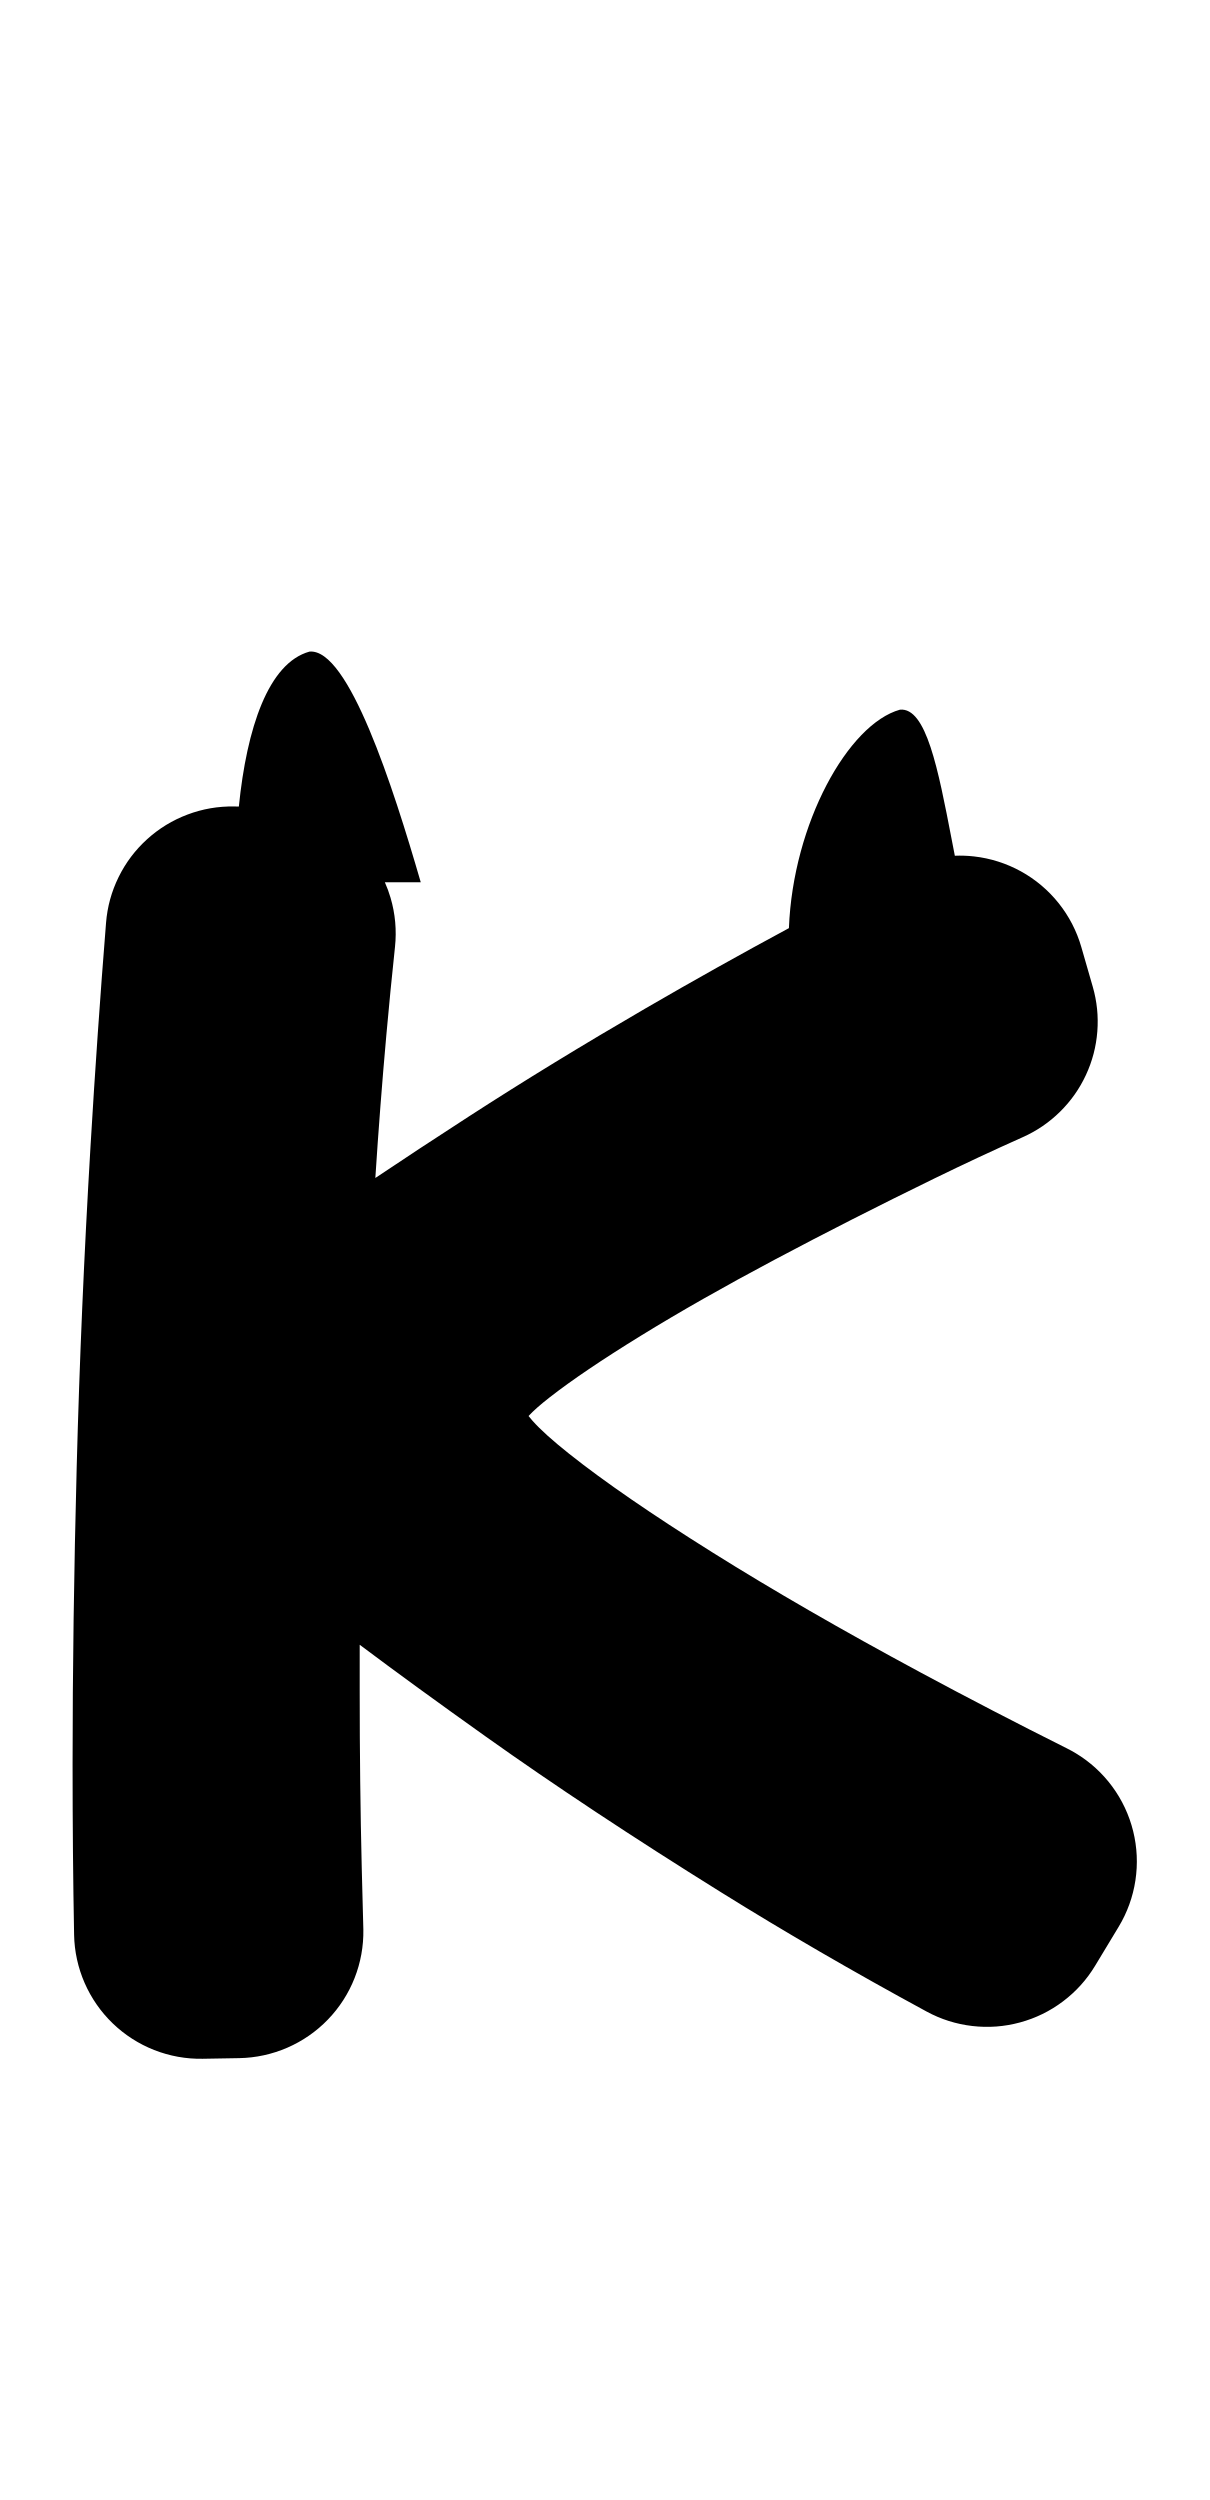
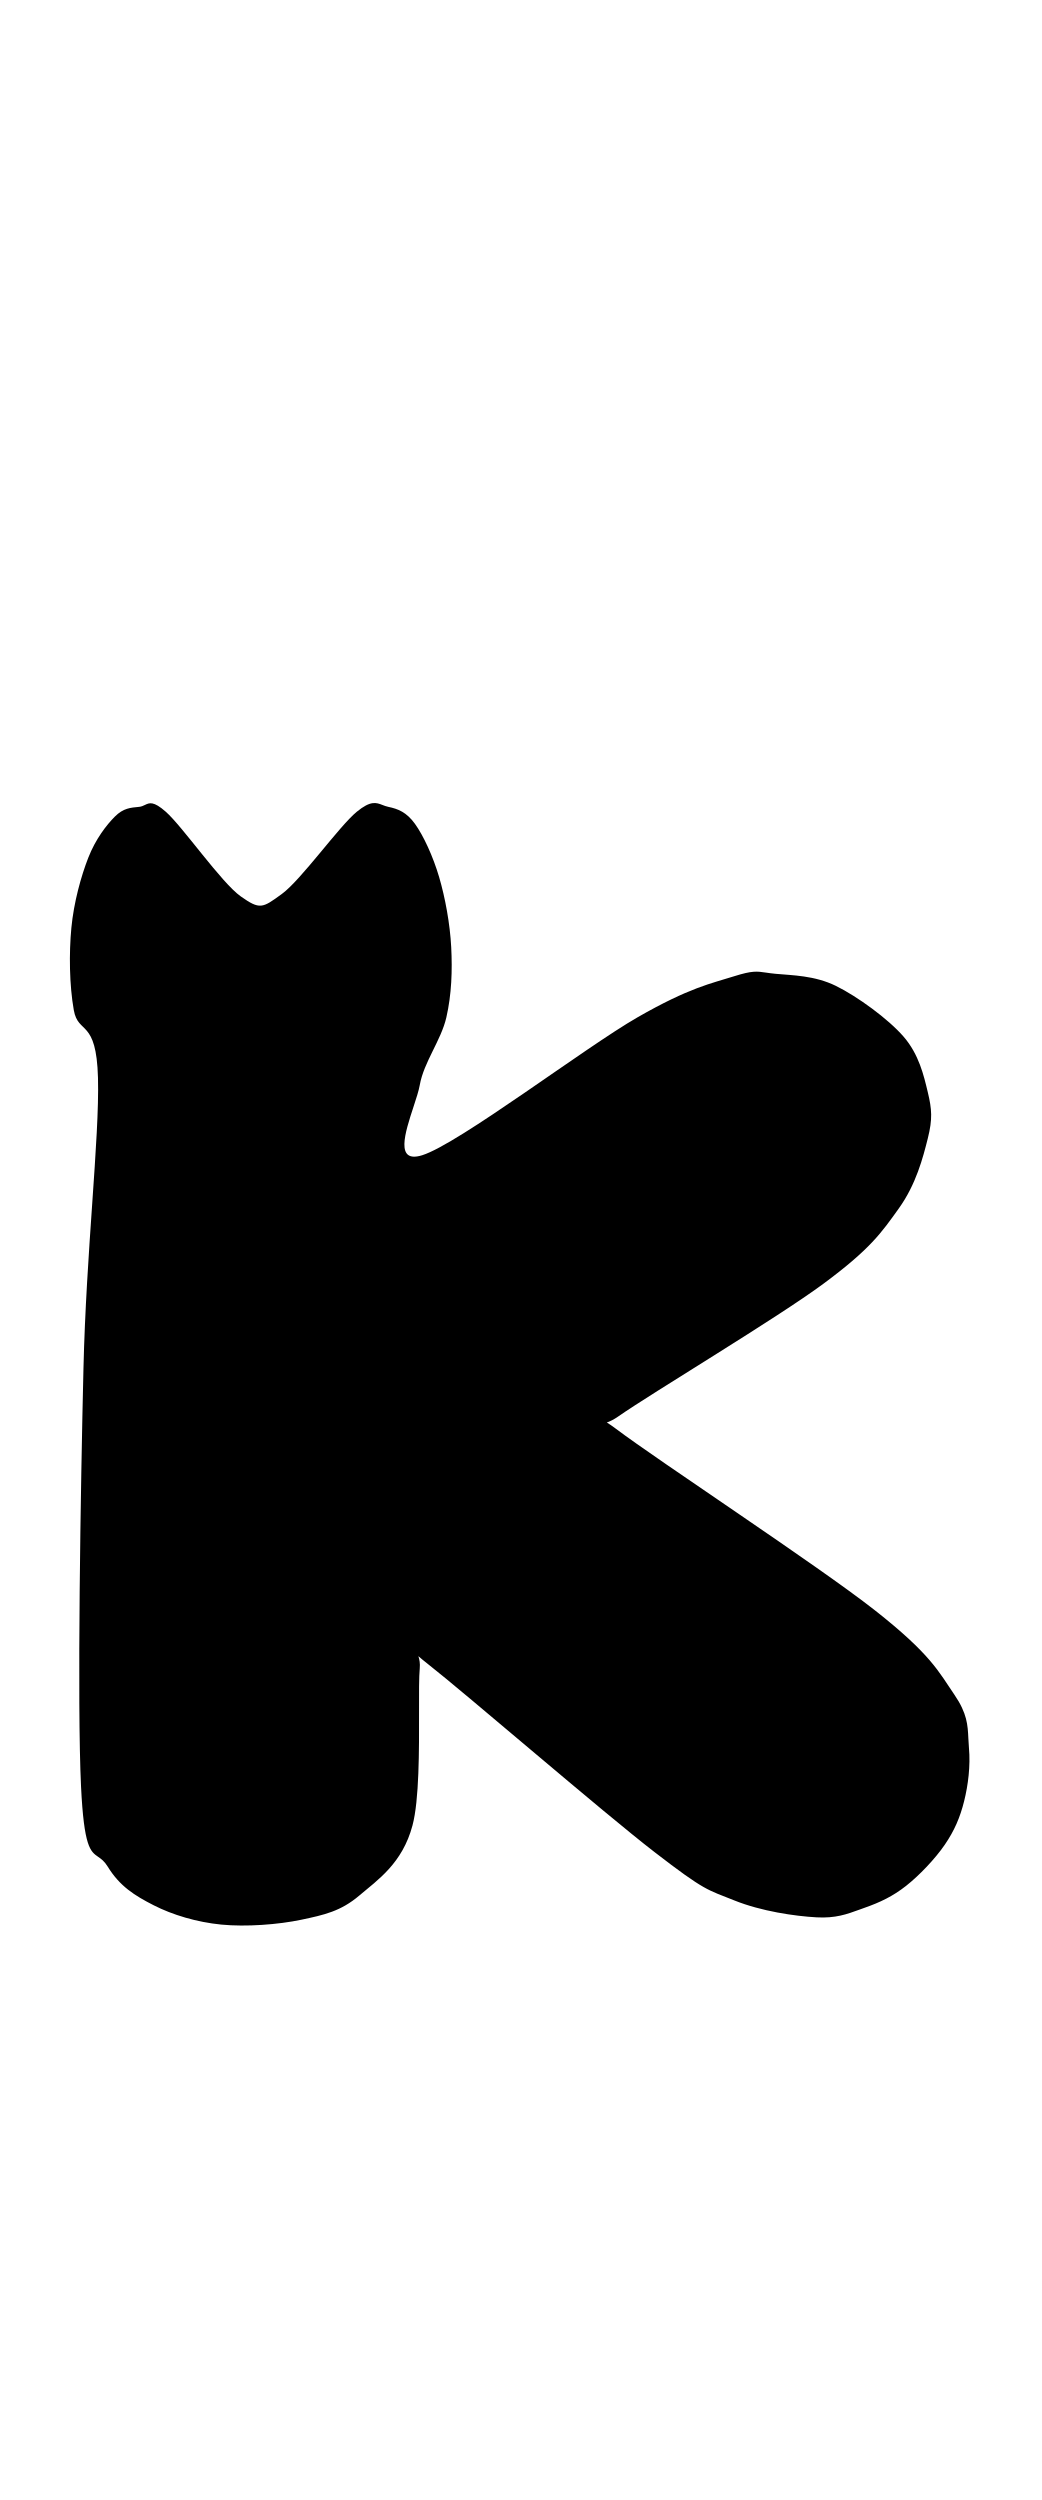
- <svg xmlns="http://www.w3.org/2000/svg" viewBox="0 0 750 1550">
+ <svg xmlns="http://www.w3.org/2000/svg" viewBox="0 0 646 1550">
  <g transform="translate(0 1200) scale(1 -1)">
-     <path d="M125.663 -76.439 148.301 -76.042Q156.018 -75.907 163.56 -74.268Q171.102 -72.63 178.179 -69.552Q185.257 -66.474 191.597 -62.074Q197.938 -57.675 203.299 -52.123Q208.66 -46.57 212.834 -40.079Q217.009 -33.588 219.837 -26.407Q222.665 -19.226 224.037 -11.631Q225.41 -4.036 225.275 3.68L225.269 3.986L225.261 4.313L224.282 41.88Q223.013 94.747 223.013 151.609V180.246Q256.878 154.846 301.293 123.249Q365.171 77.805 446.955 26.851Q506.556 -10.283 574.499 -47.159Q587.786 -54.371 602.803 -56.121Q617.82 -57.872 632.411 -53.911Q647.001 -49.949 659.07 -40.844Q671.14 -31.739 678.955 -18.797L693.562 5.39Q697.551 11.997 700.176 19.255Q702.8 26.513 703.957 34.143Q705.115 41.773 704.762 49.483Q704.409 57.193 702.558 64.685Q700.708 72.178 697.431 79.166Q694.155 86.153 689.578 92.368Q685.001 98.582 679.3 103.784Q673.599 108.985 666.992 112.975Q664.328 114.584 661.545 115.976Q614.98 139.273 570.501 163.204Q498.176 202.115 441.588 237.588Q385.328 272.855 352.856 298.667Q337.41 310.944 330.091 319.202Q328.698 320.773 327.703 322.074Q331.998 326.778 340.809 333.651Q361.362 349.682 397.187 371.76Q433.349 394.046 480.141 418.918Q527.151 443.905 579.267 469.328Q606.779 482.748 634.169 494.981Q647.109 500.76 657.205 510.706Q667.301 520.651 673.274 533.503Q679.247 546.355 680.34 560.484Q681.433 574.614 677.508 588.232L670.412 612.85Q668.274 620.267 664.731 627.123Q661.188 633.979 656.375 640.012Q651.563 646.045 645.665 651.024Q639.768 656.003 633.013 659.735Q626.257 663.467 618.904 665.81Q611.55 668.153 603.881 669.016Q597.944 669.684 591.995 669.446C591.321 672.899 590.659 676.338 590.002 679.747C581.639 723.16 574.242 761.562 557.982 760.0C525.876 751.066 491.639 689.454 489.129 624.557Q444.506 600.521 400.135 574.747Q341.863 540.898 290.841 507.883Q258.825 487.167 232.71 469.65Q235.581 514.183 239.554 558.495Q242.013 585.924 244.894 612.928Q245.713 620.602 245.019 628.288Q244.325 635.975 242.144 643.378Q240.69 648.315 238.613 653.0H260.863C243.613 712.48 216.013 798.32 191.863 796.0C166.392 788.913 152.996 748.672 148.087 699.938L145.21 699.988Q130.262 700.246 116.269 694.982Q102.276 689.718 91.204 679.672Q80.132 669.626 73.536 656.209Q66.941 642.792 65.749 627.889Q60.295 559.729 56.102 489.054Q50.124 388.269 47.561 290.89Q45 193.568 45 106.467Q45 49.988 45.943 0.418Q46.09 -7.291 47.736 -14.824Q49.382 -22.356 52.465 -29.423Q55.548 -36.491 59.95 -42.821Q64.351 -49.152 69.902 -54.504Q75.453 -59.855 81.94 -64.022Q88.428 -68.189 95.603 -71.012Q102.778 -73.835 110.366 -75.204Q117.954 -76.574 125.663 -76.439Z" />
+     <path d="M71.25 693.75C66.0 688.5 59.25 679.75 54.75 668.25C50.25 656.75 45.75 640.5 44.25 624.75C42.75 609.0 43.0 589.25 45.75 573.75C48.5 558.25 59.75 568.75 60.75 531.75C61.259 512.919 59.372 485.605 57.165 453.664C55.036 422.846 52.609 387.72 51.75 351.75C50.0 278.5 47.75 143.75 50.25 92.25C52.066 54.841 55.993 52.124 60.88 48.743C62.721 47.47 64.698 46.102 66.75 42.75C74.25 30.5 83.5 24.75 95.25 18.75C107.0 12.75 122.0 8.25 137.25 6.75C152.5 5.25 172.5 6.75 186.75 9.75C201.0 12.75 211.25 15.0 222.75 24.75C234.25 34.5 249.5 44.75 255.75 68.25C259.933 83.978 259.861 114.825 259.805 138.529V138.53C259.777 150.243 259.754 160.211 260.25 165.75C260.503 168.573 260.109 171.069 259.397 173.178C260.865 171.881 262.634 170.408 264.75 168.75C289.0 149.75 374.0 76.25 405.75 51.75C437.5 27.25 438.5 28.5 455.25 21.75C472.0 15.0 492.75 12.0 506.25 11.25C517.988 10.598 525.001 13.159 532.713 15.975C533.87 16.398 535.043 16.826 536.25 17.25C545.5 20.5 553.5 24.25 561.75 30.75C570.0 37.25 579.75 47.5 585.75 56.25C591.75 65.0 595.25 73.25 597.75 83.25C600.25 93.25 601.75 105.25 600.75 116.25C600.562 118.322 600.471 120.279 600.382 122.186C600.001 130.401 599.663 137.684 591.75 149.25C582.0 163.5 577.25 174.25 542.25 201.75C507.25 229.25 408.25 294.25 381.75 314.25C379.722 315.781 377.887 317.033 376.238 318.047C378.342 318.78 380.69 319.964 383.25 321.75C404.75 336.75 481.75 382.75 510.75 404.25C539.75 425.75 546.5 435.75 557.25 450.75C568.0 465.75 572.25 482.25 575.25 494.25C578.25 506.25 577.75 512.25 575.25 522.75C572.75 533.25 569.75 546.25 560.25 557.25C550.75 568.25 531.5 582.25 518.25 588.75C505.0 595.25 491.25 595.25 480.75 596.25C478.411 596.473 476.555 596.745 474.927 596.984C469.246 597.819 466.325 598.247 455.25 594.75C441.0 590.25 427.5 587.75 395.25 569.25C363.0 550.75 284.25 490.75 261.75 483.75C244.803 478.478 251.116 497.741 256.332 513.66C258.041 518.876 259.633 523.733 260.25 527.25C262.75 541.5 273.5 555.0 276.75 569.25C280.0 583.5 280.5 598.25 279.75 612.75C279.0 627.25 276.0 643.5 272.25 656.25C268.5 669.0 262.5 682.0 257.25 689.25C252.0 696.5 246.75 698.5 240.75 699.75C239.419 700.027 238.261 700.477 237.144 700.91C233.223 702.431 229.811 703.754 221.25 696.75C210.25 687.75 186.75 654.5 174.75 645.75L174.43 645.516C162.722 636.978 161.142 635.826 149.25 644.25C137.25 652.75 113.25 687.5 102.75 696.75C95.123 703.469 92.64 702.273 89.84 700.924C88.786 700.417 87.686 699.887 86.25 699.75C81.0 699.25 76.5 699.0 71.25 693.75Z" />
  </g>
</svg>
